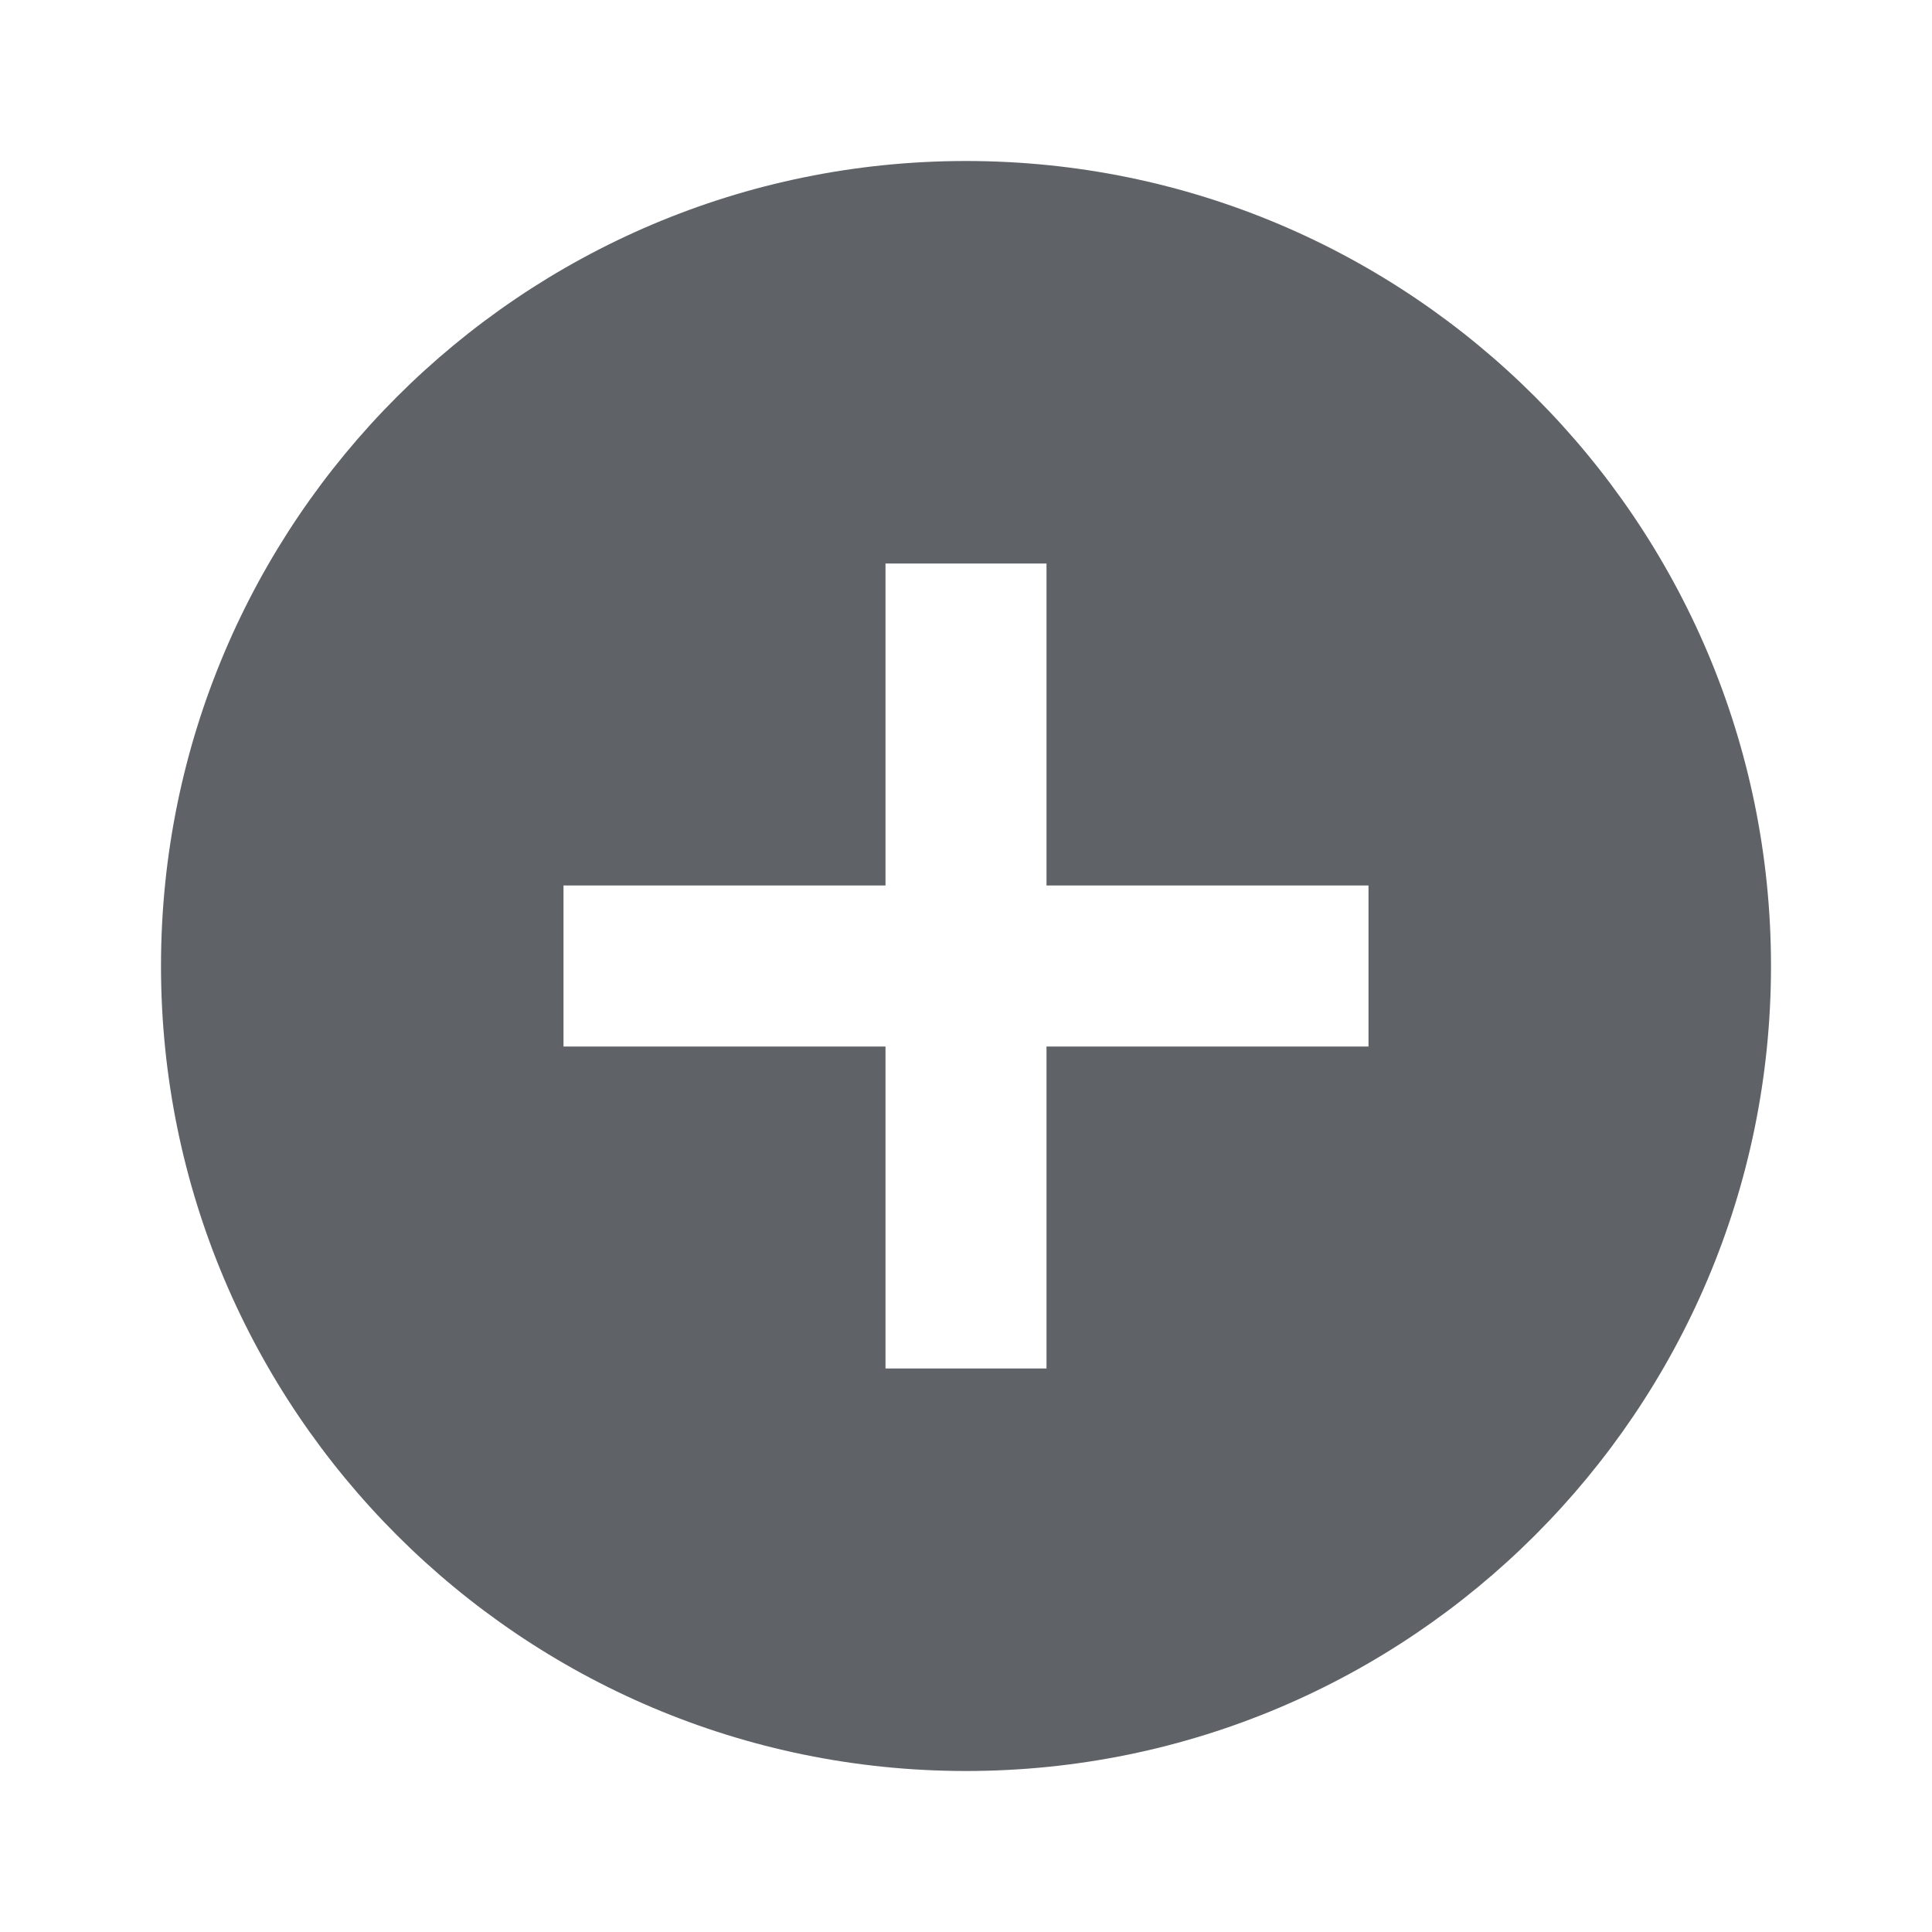
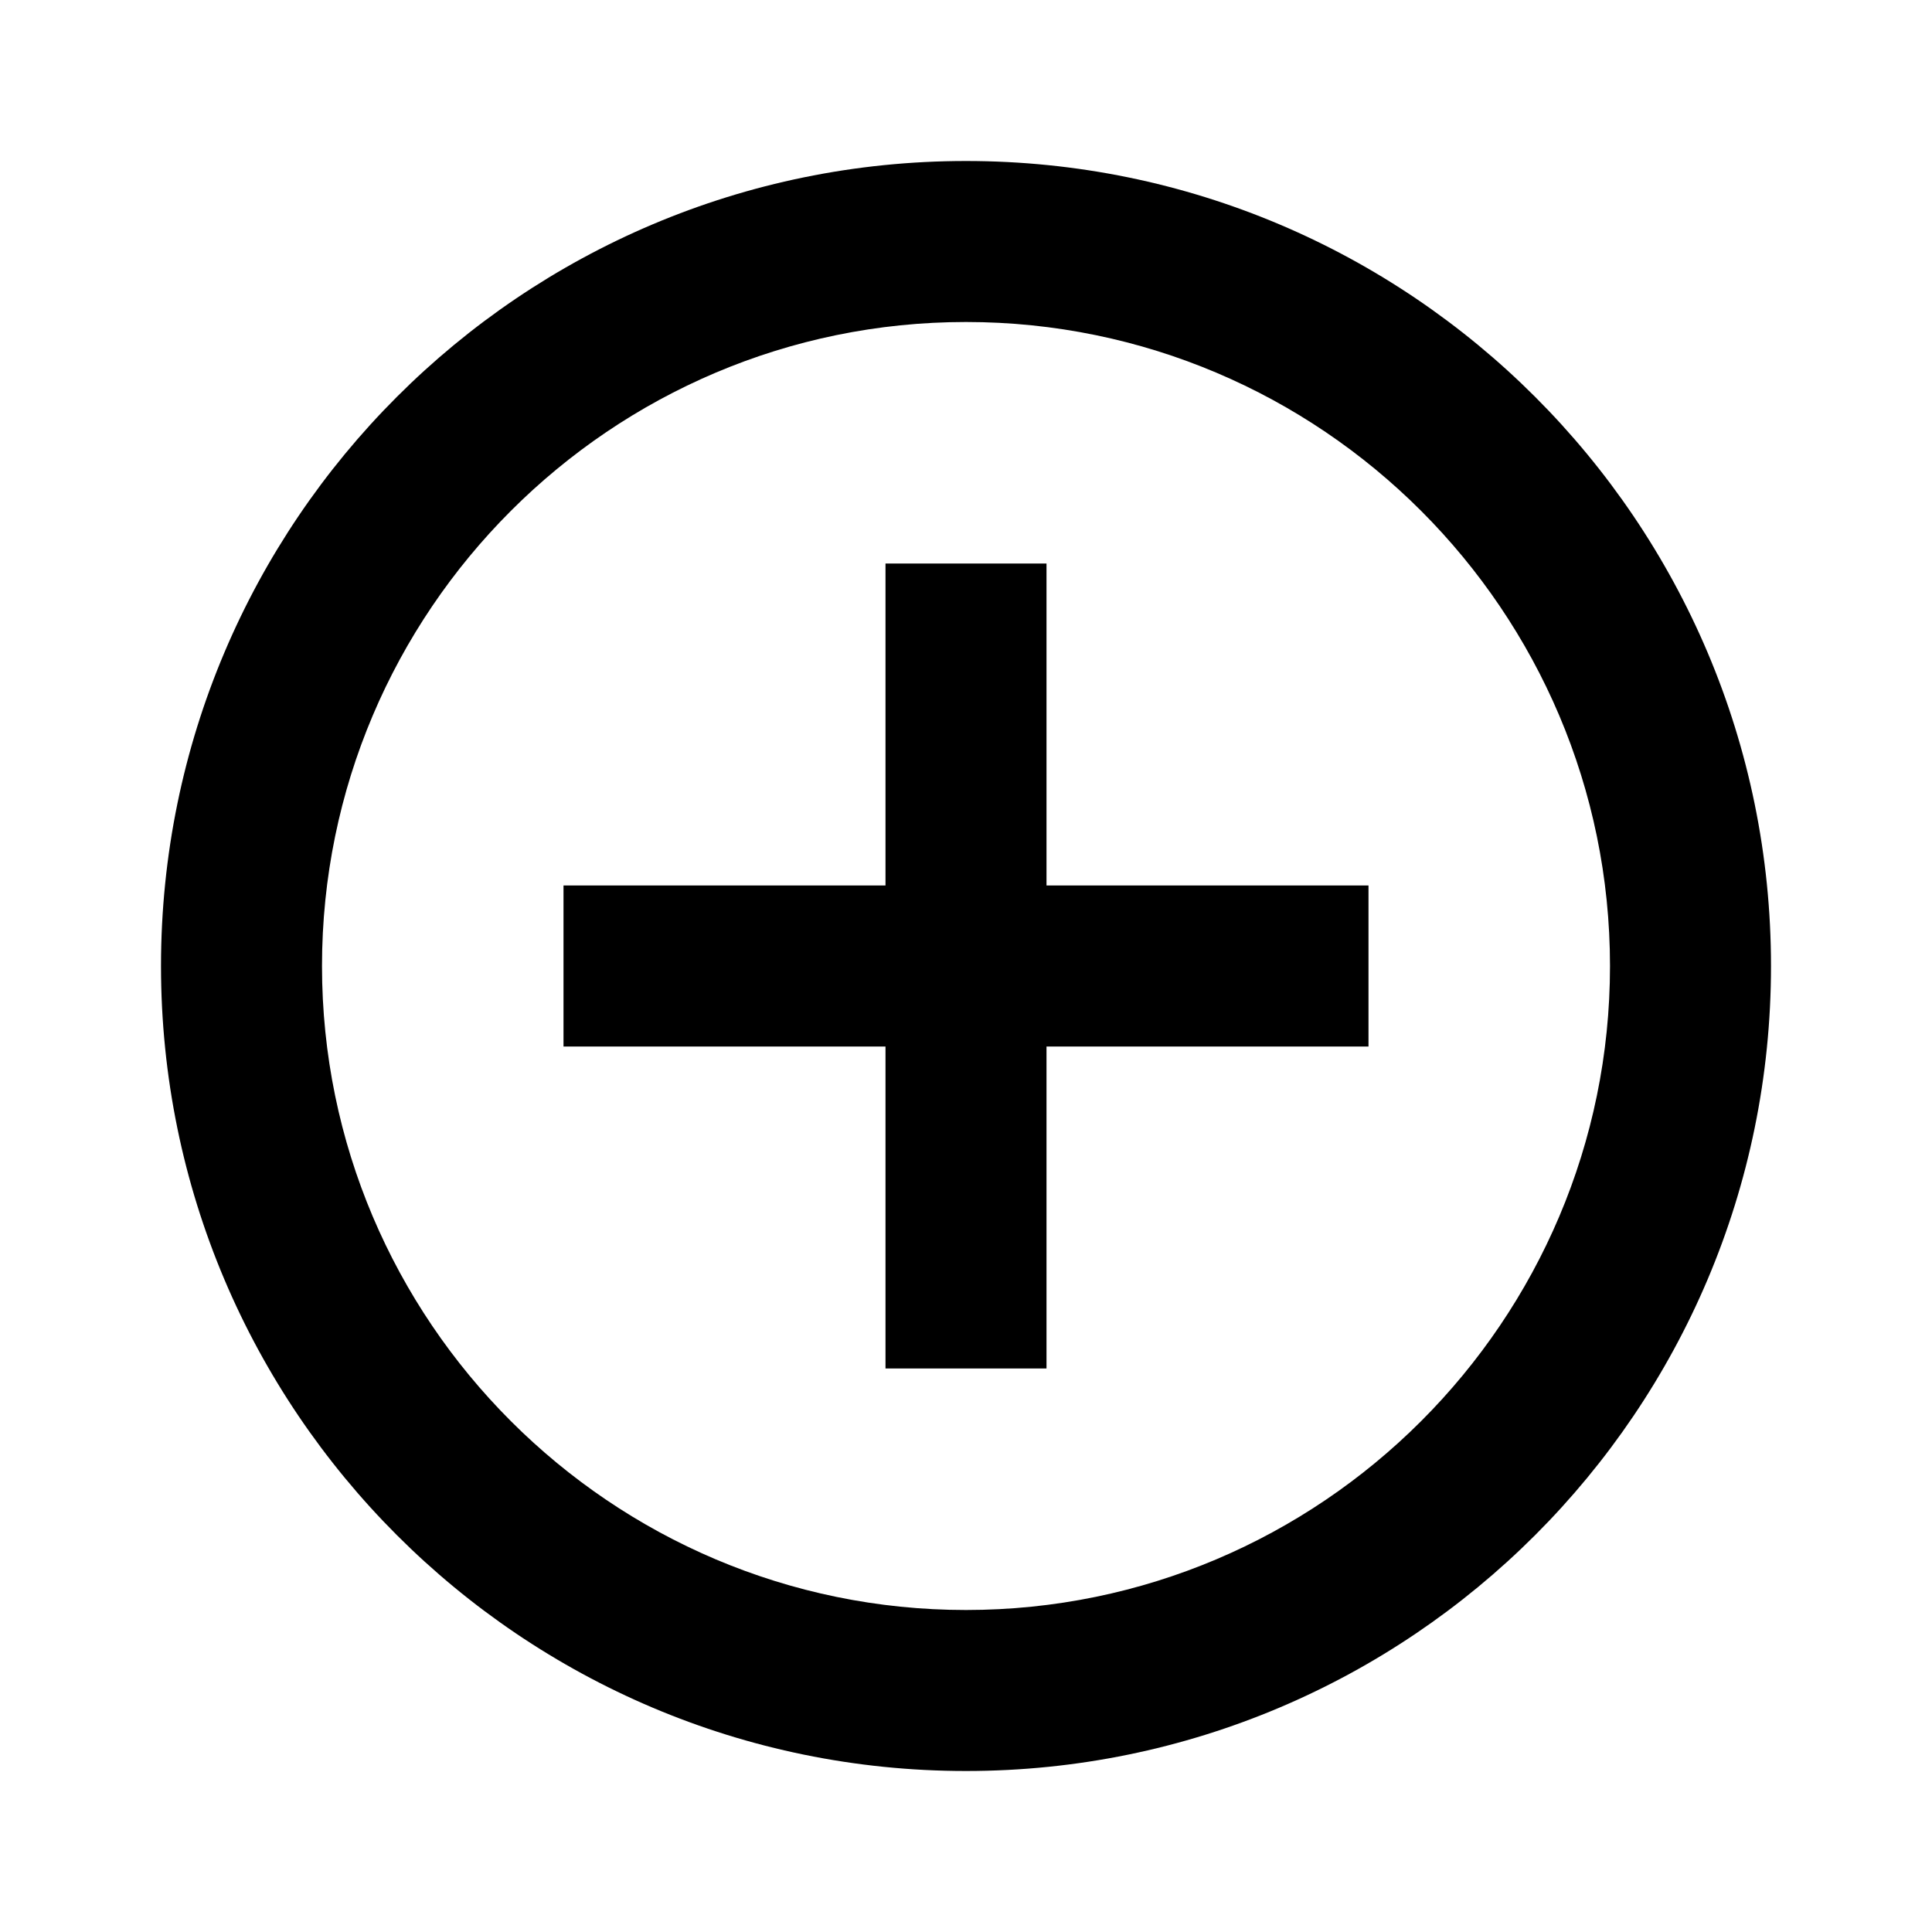
- <svg xmlns="http://www.w3.org/2000/svg" viewBox="0 0 24 24" fill="#5f6368">
+ <svg xmlns="http://www.w3.org/2000/svg" viewBox="0 0 24 24" fill="#000000">
  <path d="M0 0h24v24H0V0z" fill="none" />
-   <path d="M12 2C6.48 2 2 6.48 2 12s4.48 10 10 10 10-4.48 10-10S17.52 2 12 2zm5 11h-4v4h-2v-4H7v-2h4V7h2v4h4v2z" />
+   <path d="M13 7h-2v4H7v2h4v4h2v-4h4v-2h-4V7zm-1-5C6.48 2 2 6.48 2 12s4.48 10 10 10 10-4.48 10-10S17.52 2 12 2zm0 18c-4.41 0-8-3.59-8-8s3.59-8 8-8 8 3.59 8 8-3.59 8-8 8z" />
</svg>
